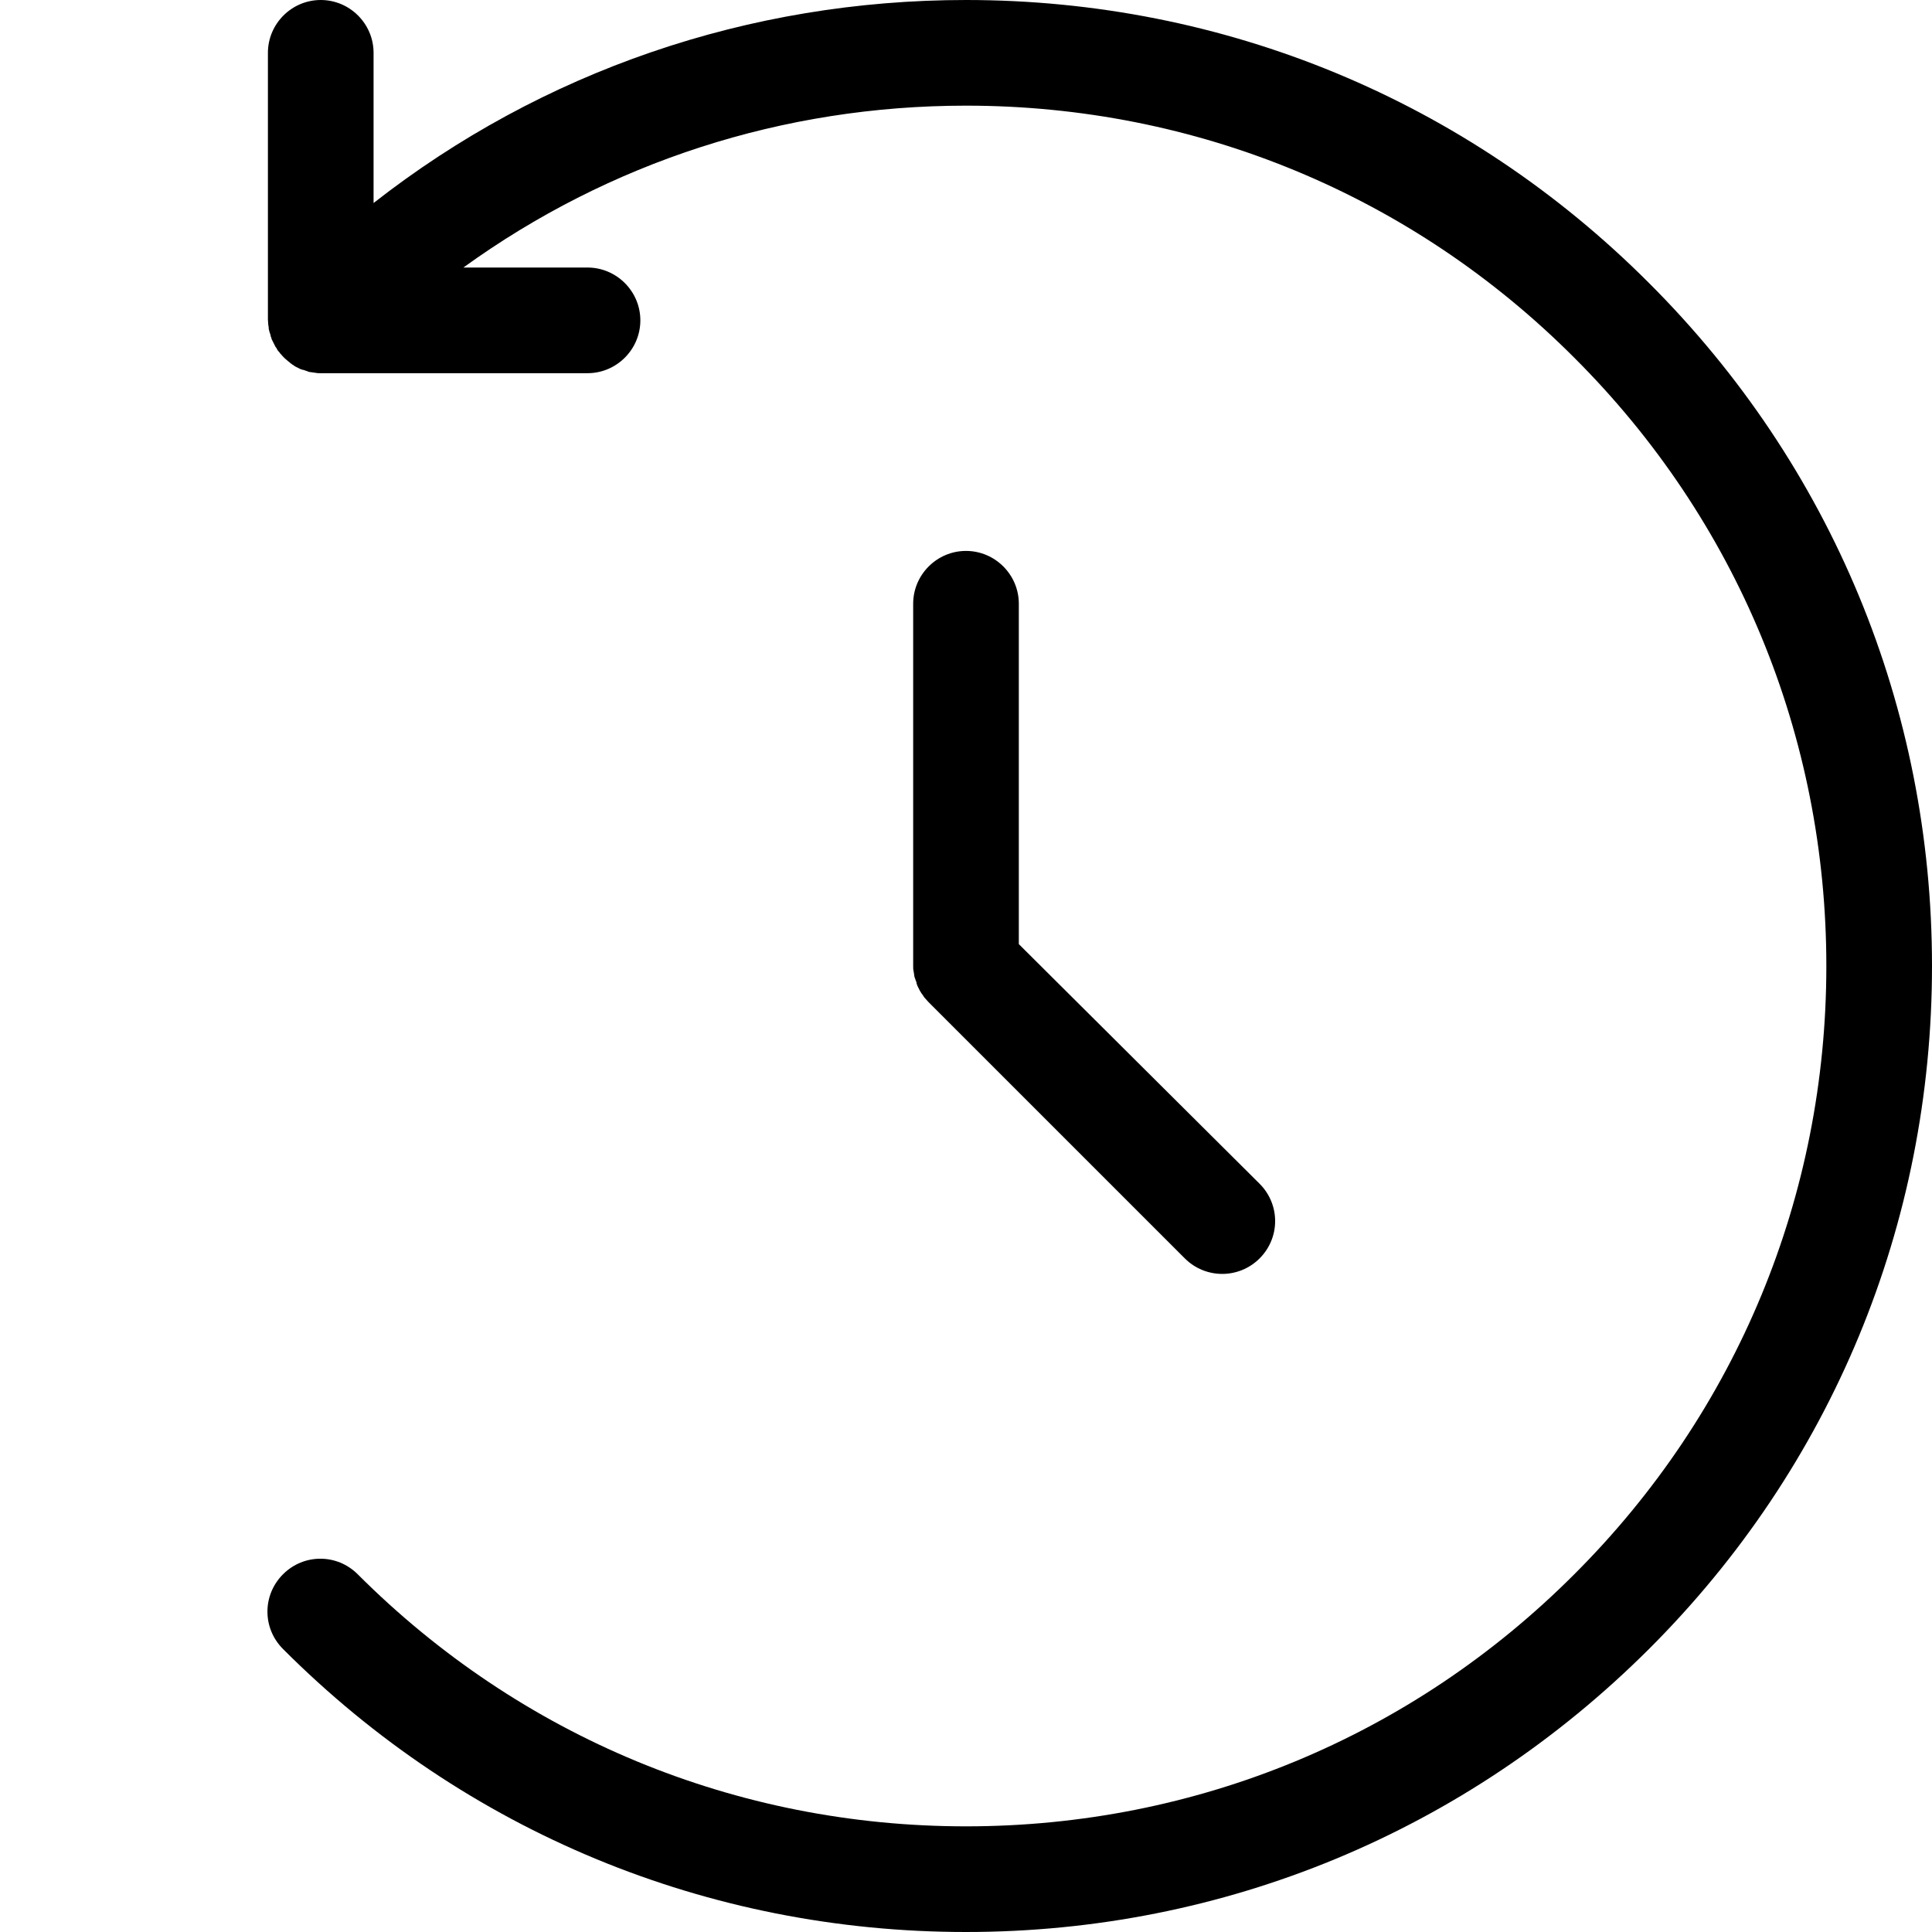
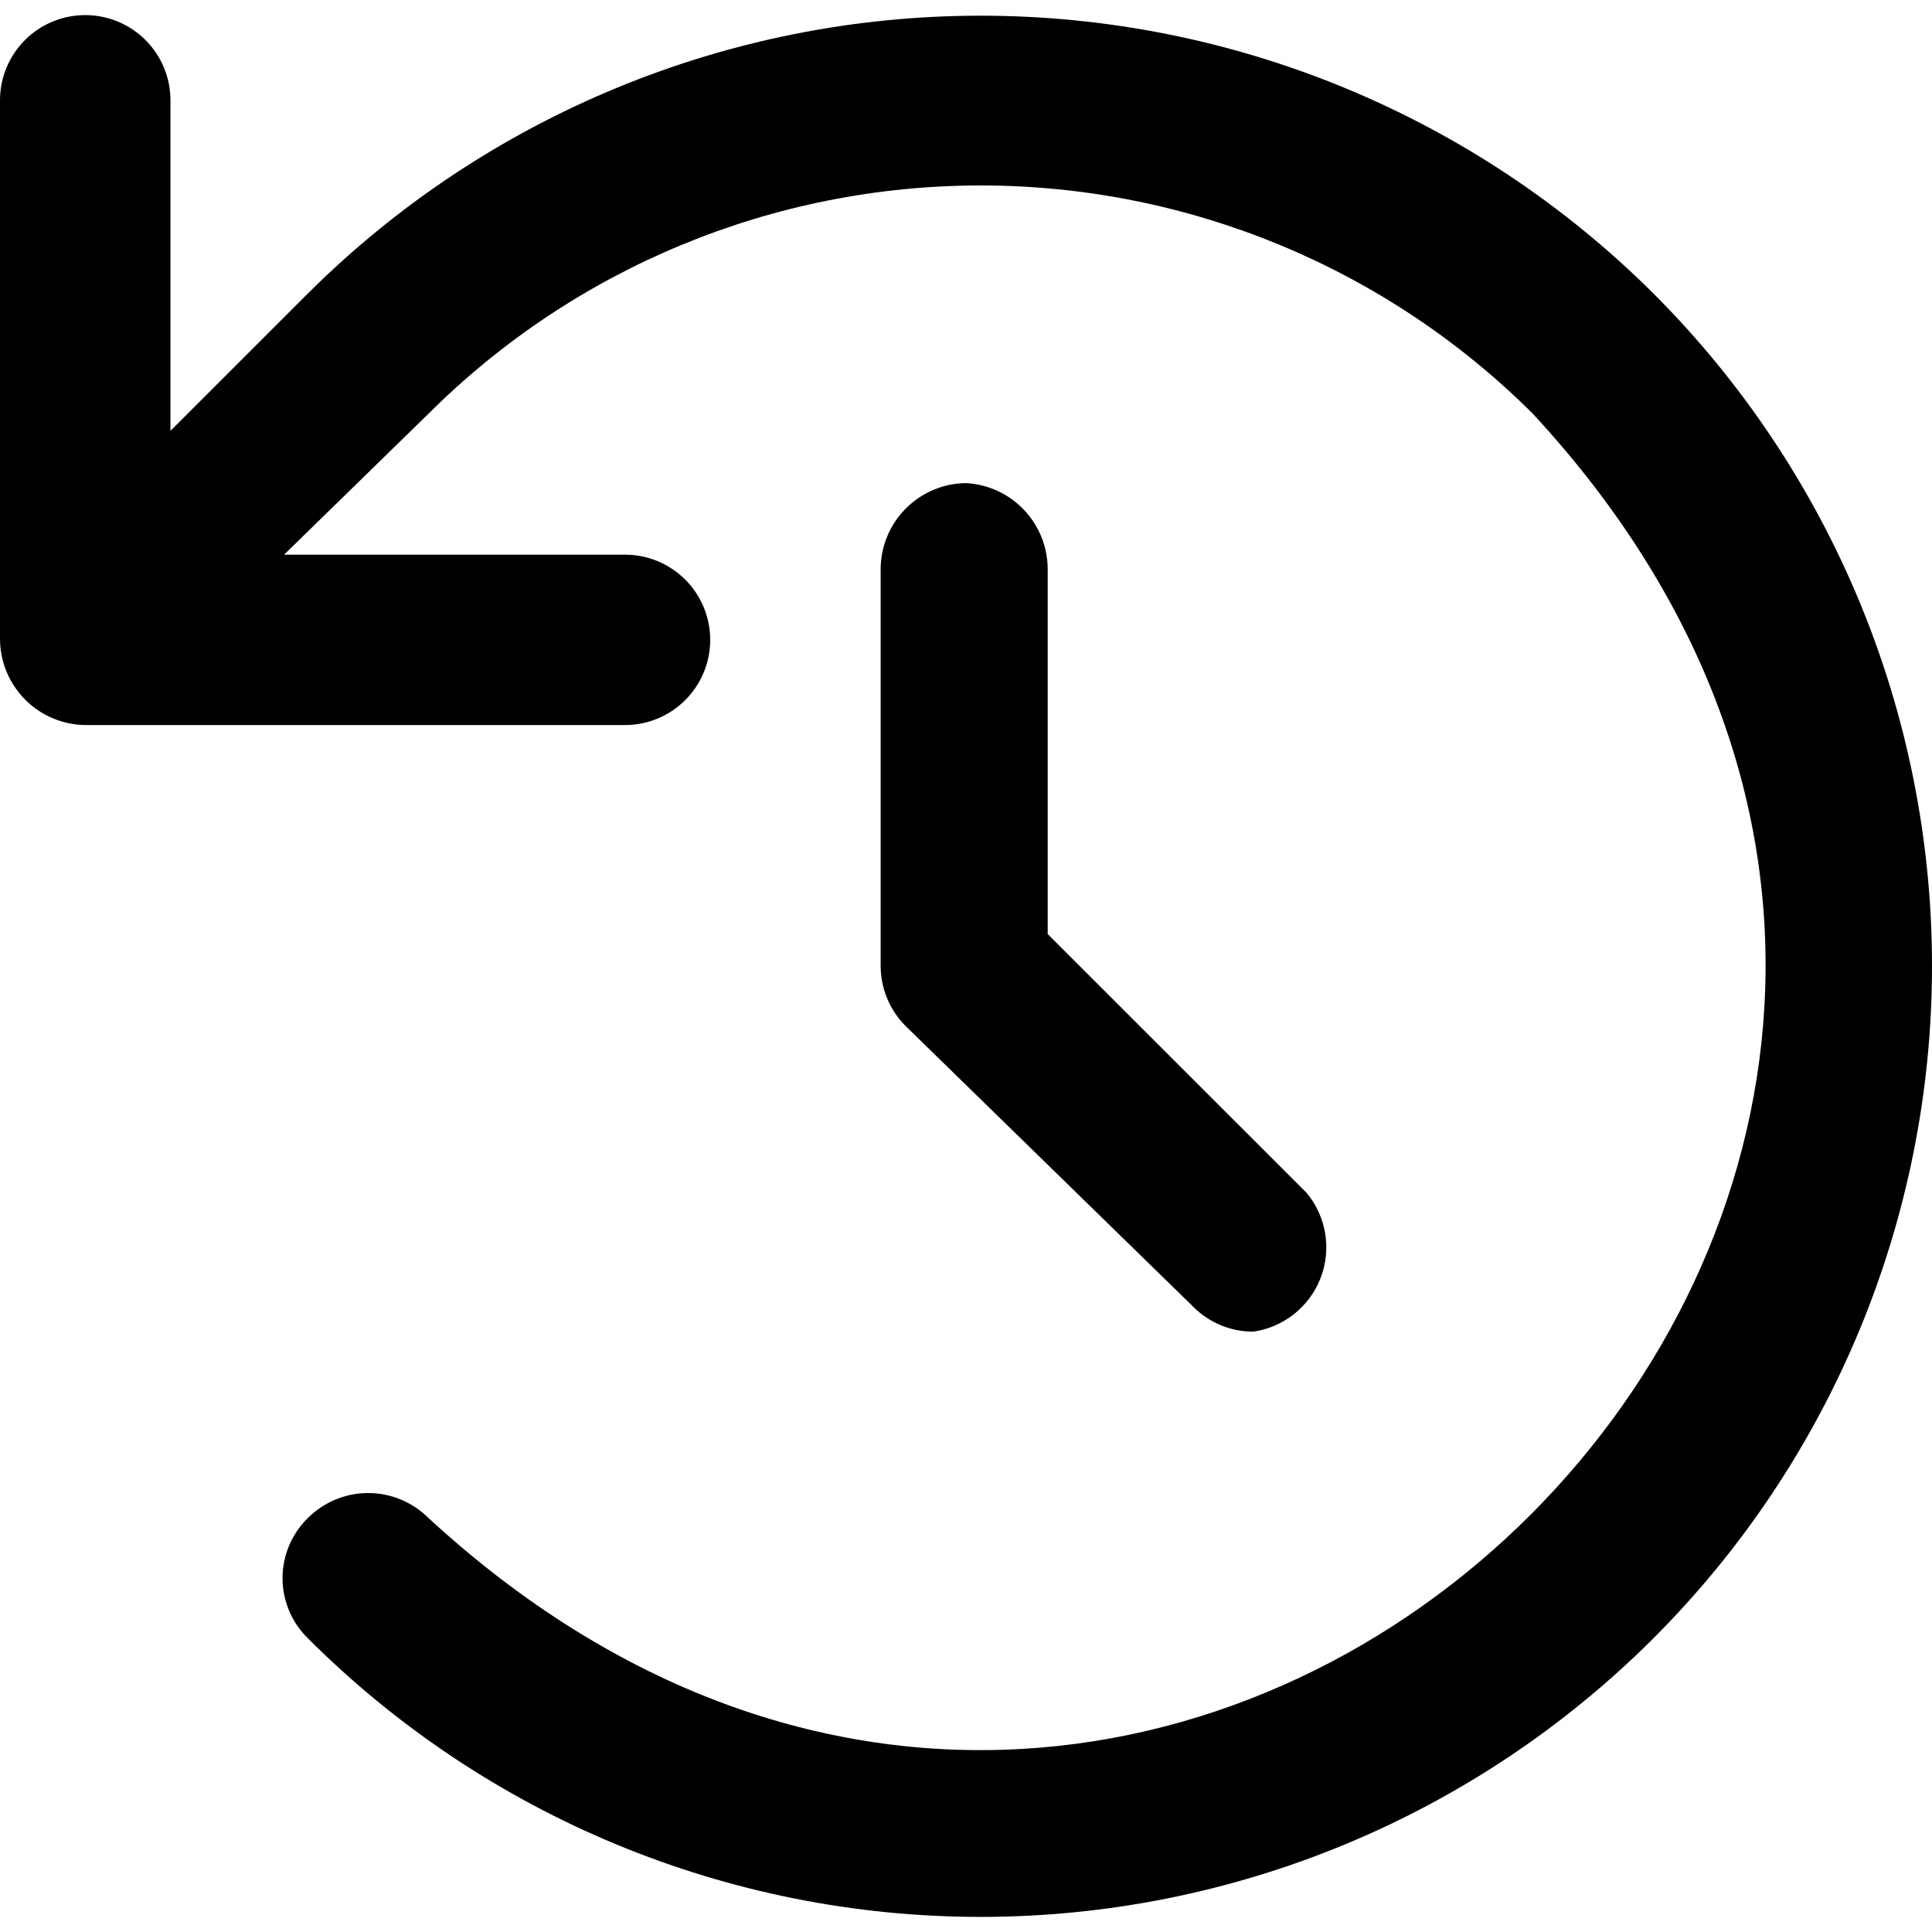
- <svg xmlns="http://www.w3.org/2000/svg" version="1.1" x="0px" y="0px" viewBox="0 0 512 512" style="enable-background:new 0 0 512 512;" xml:space="preserve">
-   <path d="M512,256c0,68.4-26.6,132.7-75,181s-112.6,75-181,75c-68.4,0-132.7-26.6-181-75c-5.5-5.5-5.5-14.3,0-19.8  c5.5-5.5,14.3-5.5,19.8,0C137.9,460.3,195.1,484,256,484c60.9,0,118.2-23.7,161.2-66.8C460.3,374.2,484,316.9,484,256  s-23.7-118.2-66.8-161.2C374.2,51.7,316.9,28,256,28c-48.5,0-94.6,15-133.2,42.9h32.9c7.7,0,14,6.3,14,14s-6.3,14-14,14H84.9  c0,0-0.1,0-0.1,0c-0.4,0-0.8,0-1.2-0.1c-0.2,0-0.5-0.1-0.7-0.1c-0.2,0-0.5-0.1-0.7-0.1c-0.3,0-0.5-0.1-0.7-0.2  c-0.2-0.1-0.4-0.1-0.6-0.2c-0.2-0.1-0.5-0.2-0.7-0.2c-0.2-0.1-0.4-0.1-0.6-0.2c-0.2-0.1-0.4-0.2-0.6-0.3c-0.2-0.1-0.4-0.2-0.6-0.3  c-0.2-0.1-0.4-0.2-0.6-0.4c-0.2-0.1-0.4-0.2-0.6-0.4c-0.2-0.1-0.4-0.3-0.6-0.5c-0.2-0.1-0.3-0.2-0.5-0.4c-0.4-0.3-0.7-0.6-1-0.9  c0,0,0,0,0,0c0,0,0,0,0,0c-0.3-0.3-0.6-0.7-0.9-1c-0.1-0.2-0.2-0.3-0.4-0.5c-0.2-0.2-0.3-0.4-0.4-0.6c-0.1-0.2-0.2-0.4-0.4-0.6  c-0.1-0.2-0.2-0.4-0.3-0.6c-0.1-0.2-0.2-0.4-0.3-0.6c-0.1-0.2-0.2-0.4-0.3-0.6c-0.1-0.2-0.2-0.4-0.2-0.6c-0.1-0.2-0.2-0.4-0.2-0.7  c-0.1-0.2-0.1-0.4-0.2-0.6c-0.1-0.2-0.1-0.4-0.2-0.7c-0.1-0.3-0.1-0.5-0.1-0.8c0-0.2-0.1-0.4-0.1-0.6c0-0.5-0.1-0.9-0.1-1.4V14  c0-7.7,6.3-14,14-14s14,6.3,14,14v39.8C143.6,18.9,198.4,0,256,0c68.4,0,132.7,26.6,181,75C485.4,123.3,512,187.6,512,256z M256,146  c-7.7,0-14,6.3-14,14v96c0,0,0,0,0,0c0,0.5,0,0.9,0.1,1.3c0,0.2,0.1,0.4,0.1,0.6c0,0.2,0.1,0.5,0.1,0.7c0,0.2,0.1,0.5,0.2,0.7  c0.1,0.2,0.1,0.4,0.2,0.6c0.1,0.2,0.2,0.4,0.2,0.7c0.1,0.2,0.1,0.4,0.2,0.6c0.1,0.2,0.2,0.4,0.3,0.6c0.1,0.2,0.2,0.4,0.3,0.6  c0.1,0.2,0.2,0.4,0.3,0.5c0.1,0.2,0.2,0.4,0.4,0.6c0.1,0.2,0.3,0.4,0.4,0.6c0.1,0.2,0.3,0.4,0.4,0.5c0.3,0.3,0.5,0.6,0.8,0.9  c0,0,0.1,0.1,0.1,0.1l67.9,67.9c2.7,2.7,6.3,4.1,9.9,4.1c3.6,0,7.2-1.4,9.9-4.1c5.5-5.5,5.5-14.3,0-19.8L270,250.2V160  C270,152.3,263.7,146,256,146z" />
+ <svg xmlns="http://www.w3.org/2000/svg" width="512" height="512" viewBox="0 0 512 512" fill="none">
+   <path d="M438.156 77.754C390.806 30.62 326.705 4.157 259.883 4.157C193.06 4.157 128.959 30.62 81.609 77.754L45.171 114.179V26.578C45.171 20.59 42.791 14.847 38.556 10.613C34.32 6.379 28.575 4 22.585 4C16.595 4 10.851 6.379 6.615 10.613C2.38 14.847 8.58778e-08 20.59 8.58778e-08 26.578V169.269C-0.001 175.285 2.369 181.059 6.596 185.341C10.824 189.623 16.568 192.069 22.585 192.148H165.626C171.616 192.148 177.361 189.769 181.596 185.535C185.832 181.301 188.212 175.558 188.212 169.57C188.212 163.582 185.832 157.839 181.596 153.605C177.361 149.371 171.616 146.992 165.626 146.992H75.285L113.529 109.664C152.372 70.913 205.006 49.149 259.883 49.149C314.759 49.149 367.393 70.913 406.236 109.664C592.641 311.057 315.894 588.613 113.529 402.272C109.294 398.043 103.554 395.669 97.569 395.669C91.584 395.669 85.843 398.043 81.609 402.272C79.478 404.347 77.784 406.828 76.628 409.568C75.472 412.309 74.876 415.252 74.876 418.226C74.876 421.2 75.472 424.144 76.628 426.885C77.784 429.625 79.478 432.106 81.609 434.181C128.89 481.447 193.017 508 259.883 508C326.748 508 390.875 481.447 438.156 434.181C485.438 386.916 512 322.811 512 255.968C512 189.125 485.438 125.019 438.156 77.754Z" fill="black" />
+   <path d="M255.968 128.023C250.002 128.101 244.303 130.505 240.084 134.723C235.865 138.94 233.461 144.637 233.383 150.601V255.964C233.388 261.95 235.771 267.689 240.008 271.919L316.196 346.275C318.281 348.386 320.767 350.059 323.508 351.196C326.248 352.333 329.189 352.912 332.156 352.898C336.122 352.32 339.863 350.699 342.995 348.199C346.126 345.699 348.536 342.411 349.977 338.672C351.418 334.934 351.837 330.879 351.193 326.925C350.548 322.971 348.863 319.259 346.31 316.171L277.65 247.535V150.601C277.582 144.788 275.302 139.22 271.275 135.026C267.248 130.833 261.775 128.329 255.968 128.023Z" fill="black" />
</svg>
